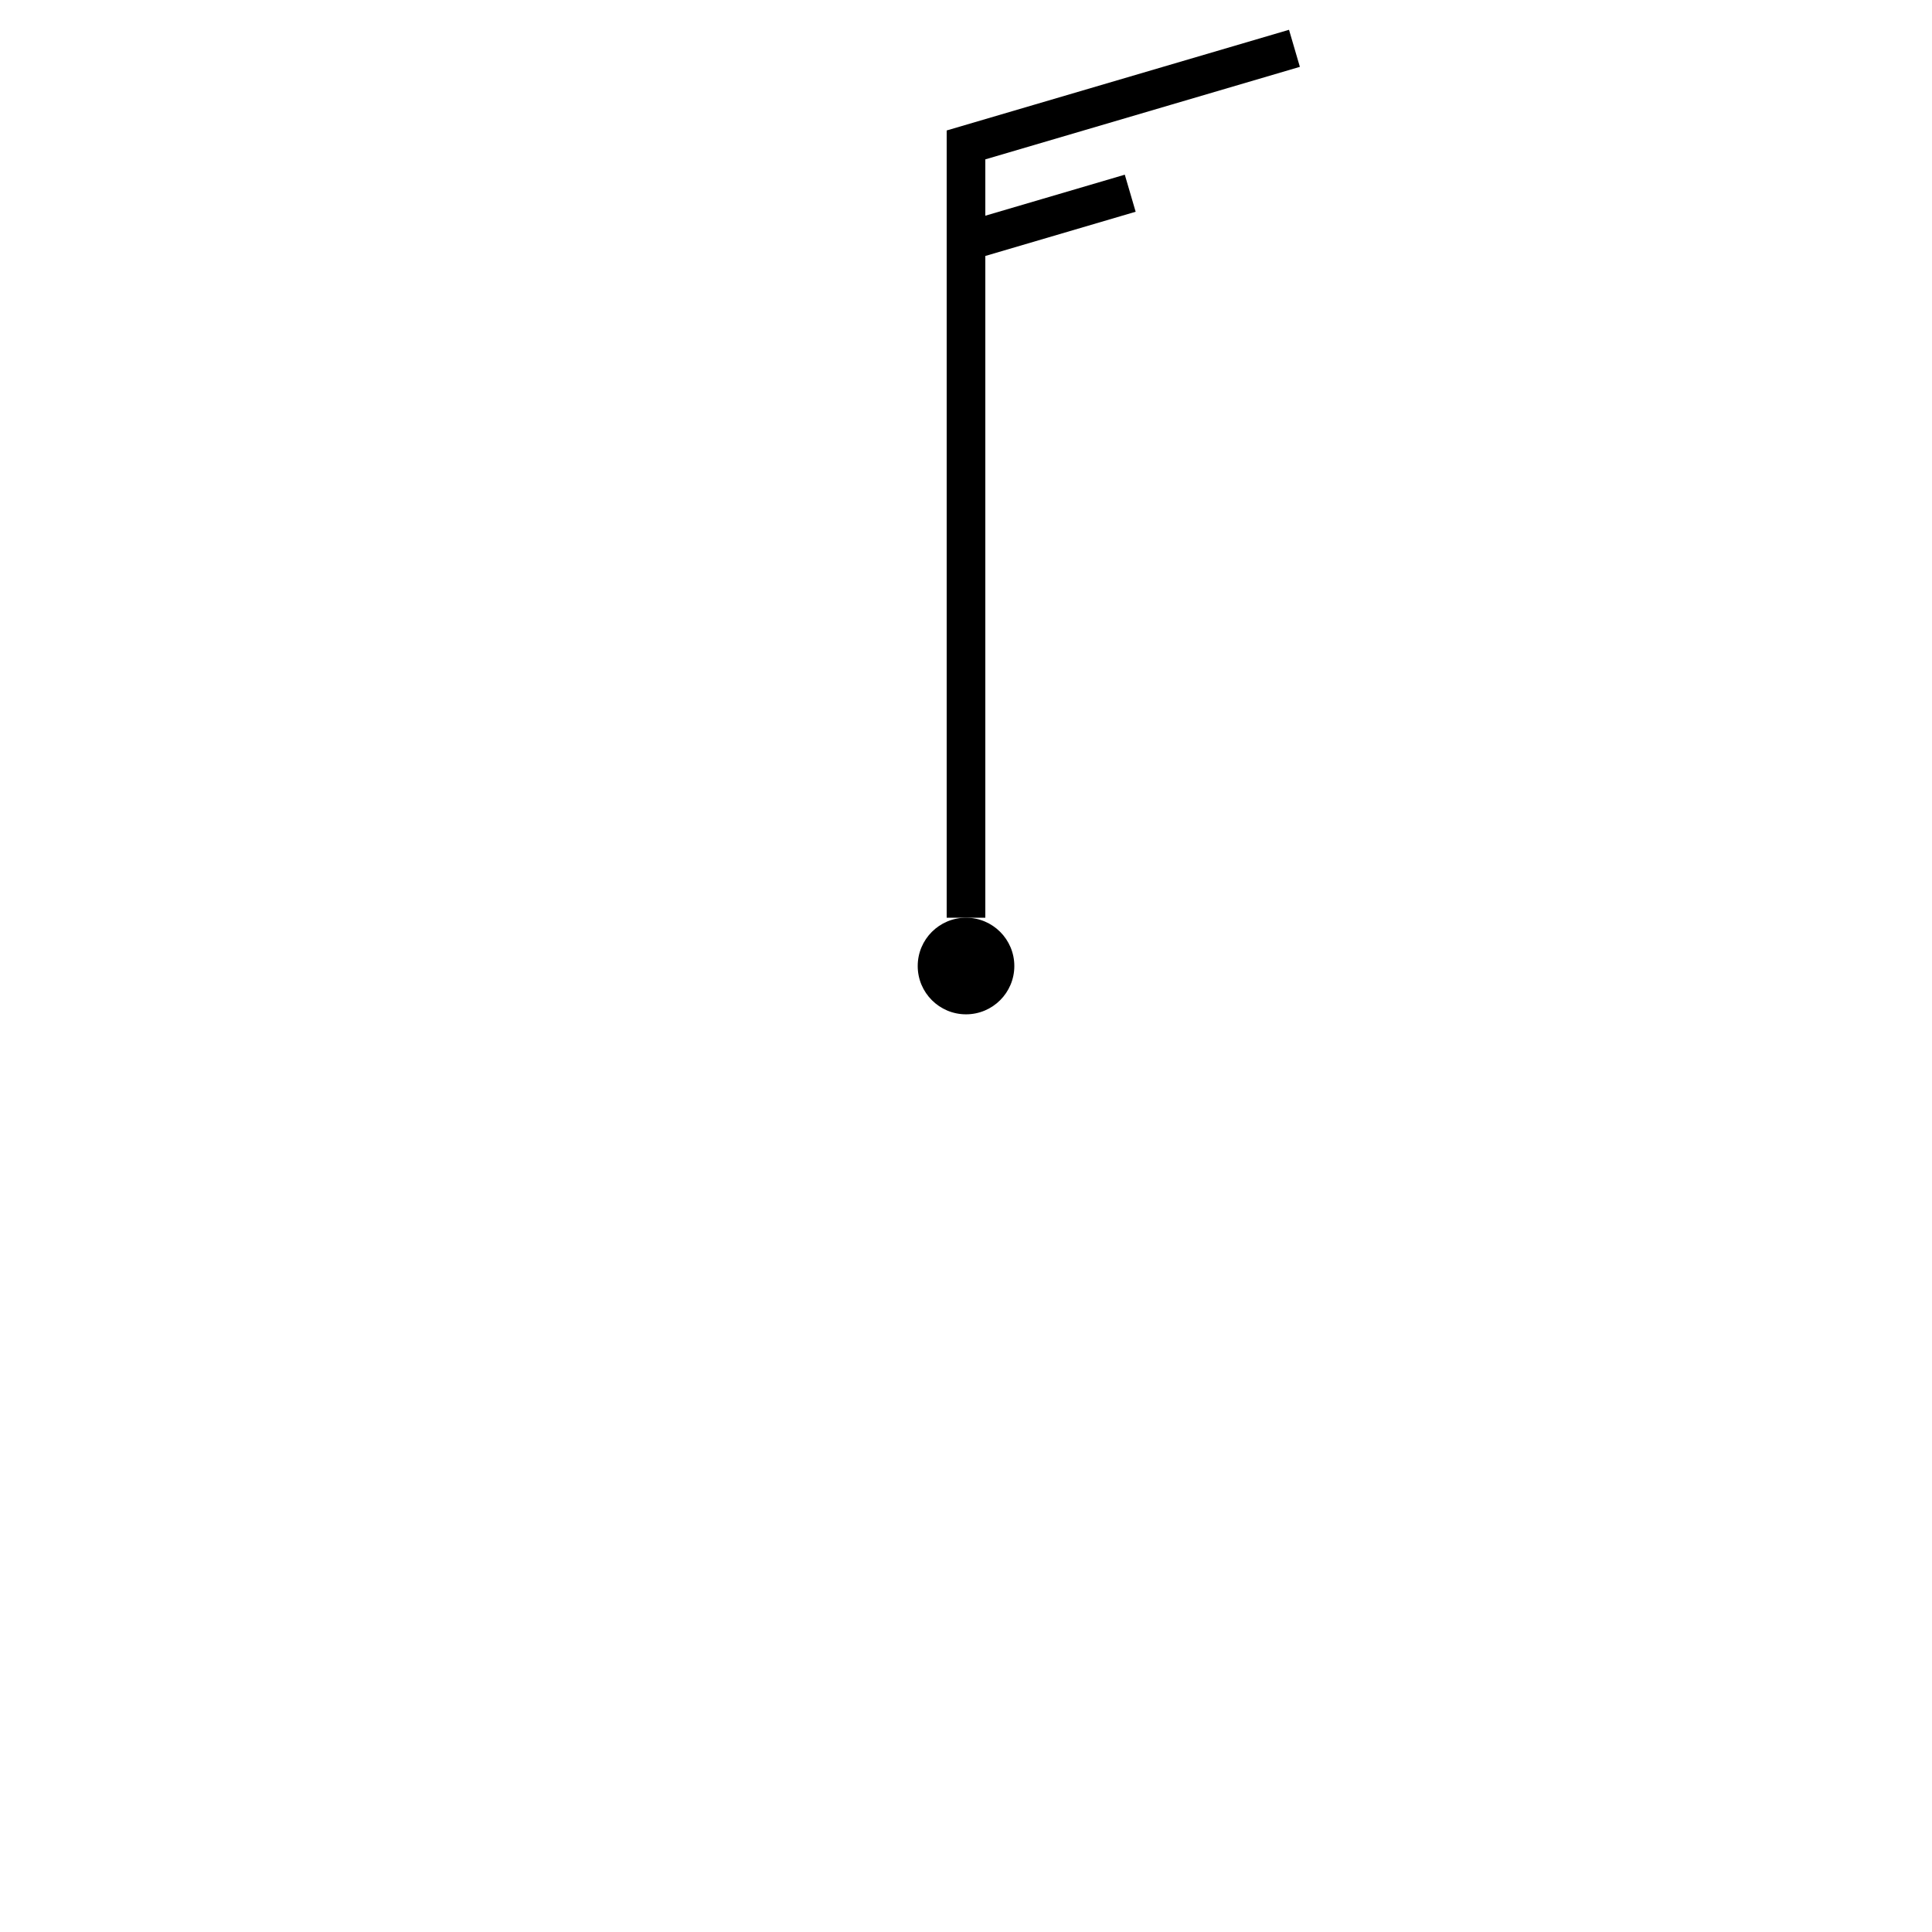
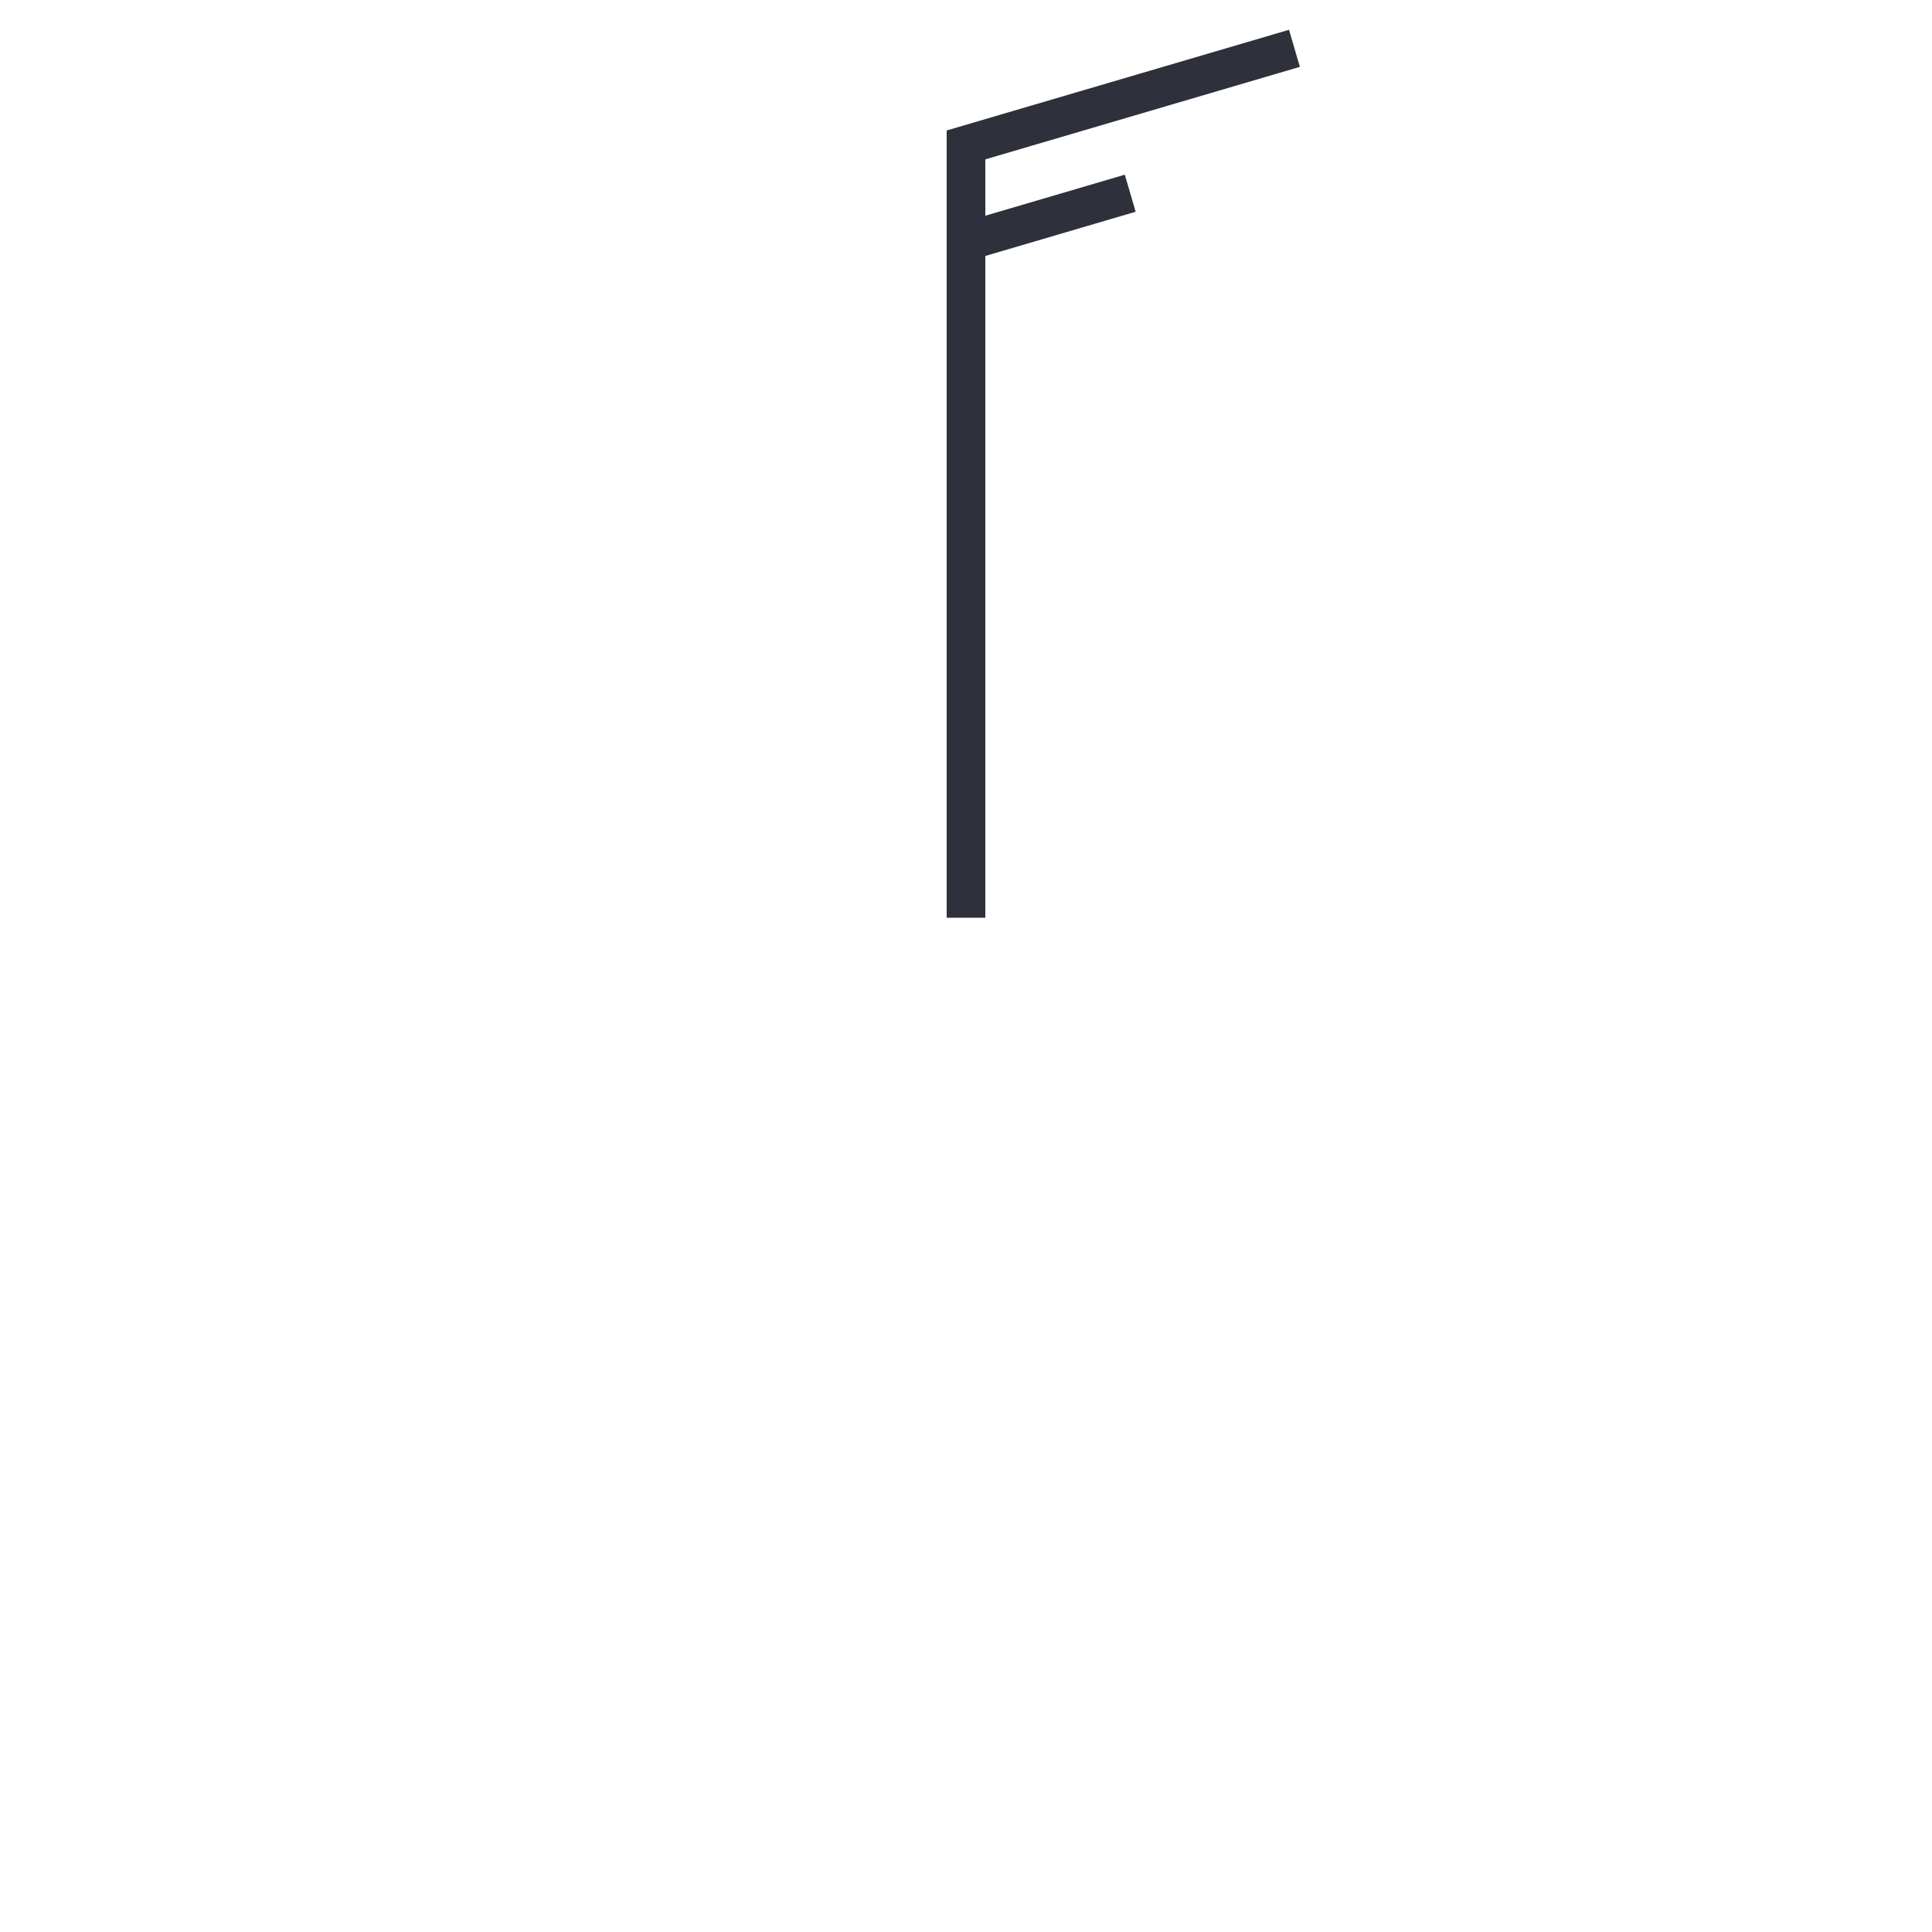
<svg xmlns="http://www.w3.org/2000/svg" width="400" height="400" version="1.1" viewBox="0 0 105.83 105.83" xml:space="preserve">
-   <path d="m55.562 52.916a2.646 2.646 0 0 1-2.646 2.646 2.646 2.646 0 0 1-2.646-2.646 2.646 2.646 0 0 1 2.646-2.646 2.646 2.646 0 0 1 2.646 2.646z" stroke-linejoin="round" stroke-width=".485" style="paint-order:fill markers stroke" />
-   <g transform="matrix(1.0583 0 0 1.0583 37.318 41.298)" fill="none" stroke="#000" stroke-width="2">
-     <path d="m32.019-35.563-0.562-1.918-13.166 3.872-4.553 1.339v40.748h2v-34.252l7.781-2.289-0.562-1.918-4.25 1.25-2.969 0.873v-2.916z" color="#000000" fill="#000" stroke="none" style="-inkscape-stroke:none" />
+   <g transform="matrix(1.0583 0 0 1.0583 37.318 41.298)" fill="#2e313b" stroke="#000" stroke-width="2">
+     <path d="m32.019-35.563-0.562-1.918-13.166 3.872-4.553 1.339v40.748h2v-34.252l7.781-2.289-0.562-1.918-4.25 1.25-2.969 0.873v-2.916z" color="#000000" fill="#2e313b" stroke="none" style="-inkscape-stroke:none" />
  </g>
</svg>
